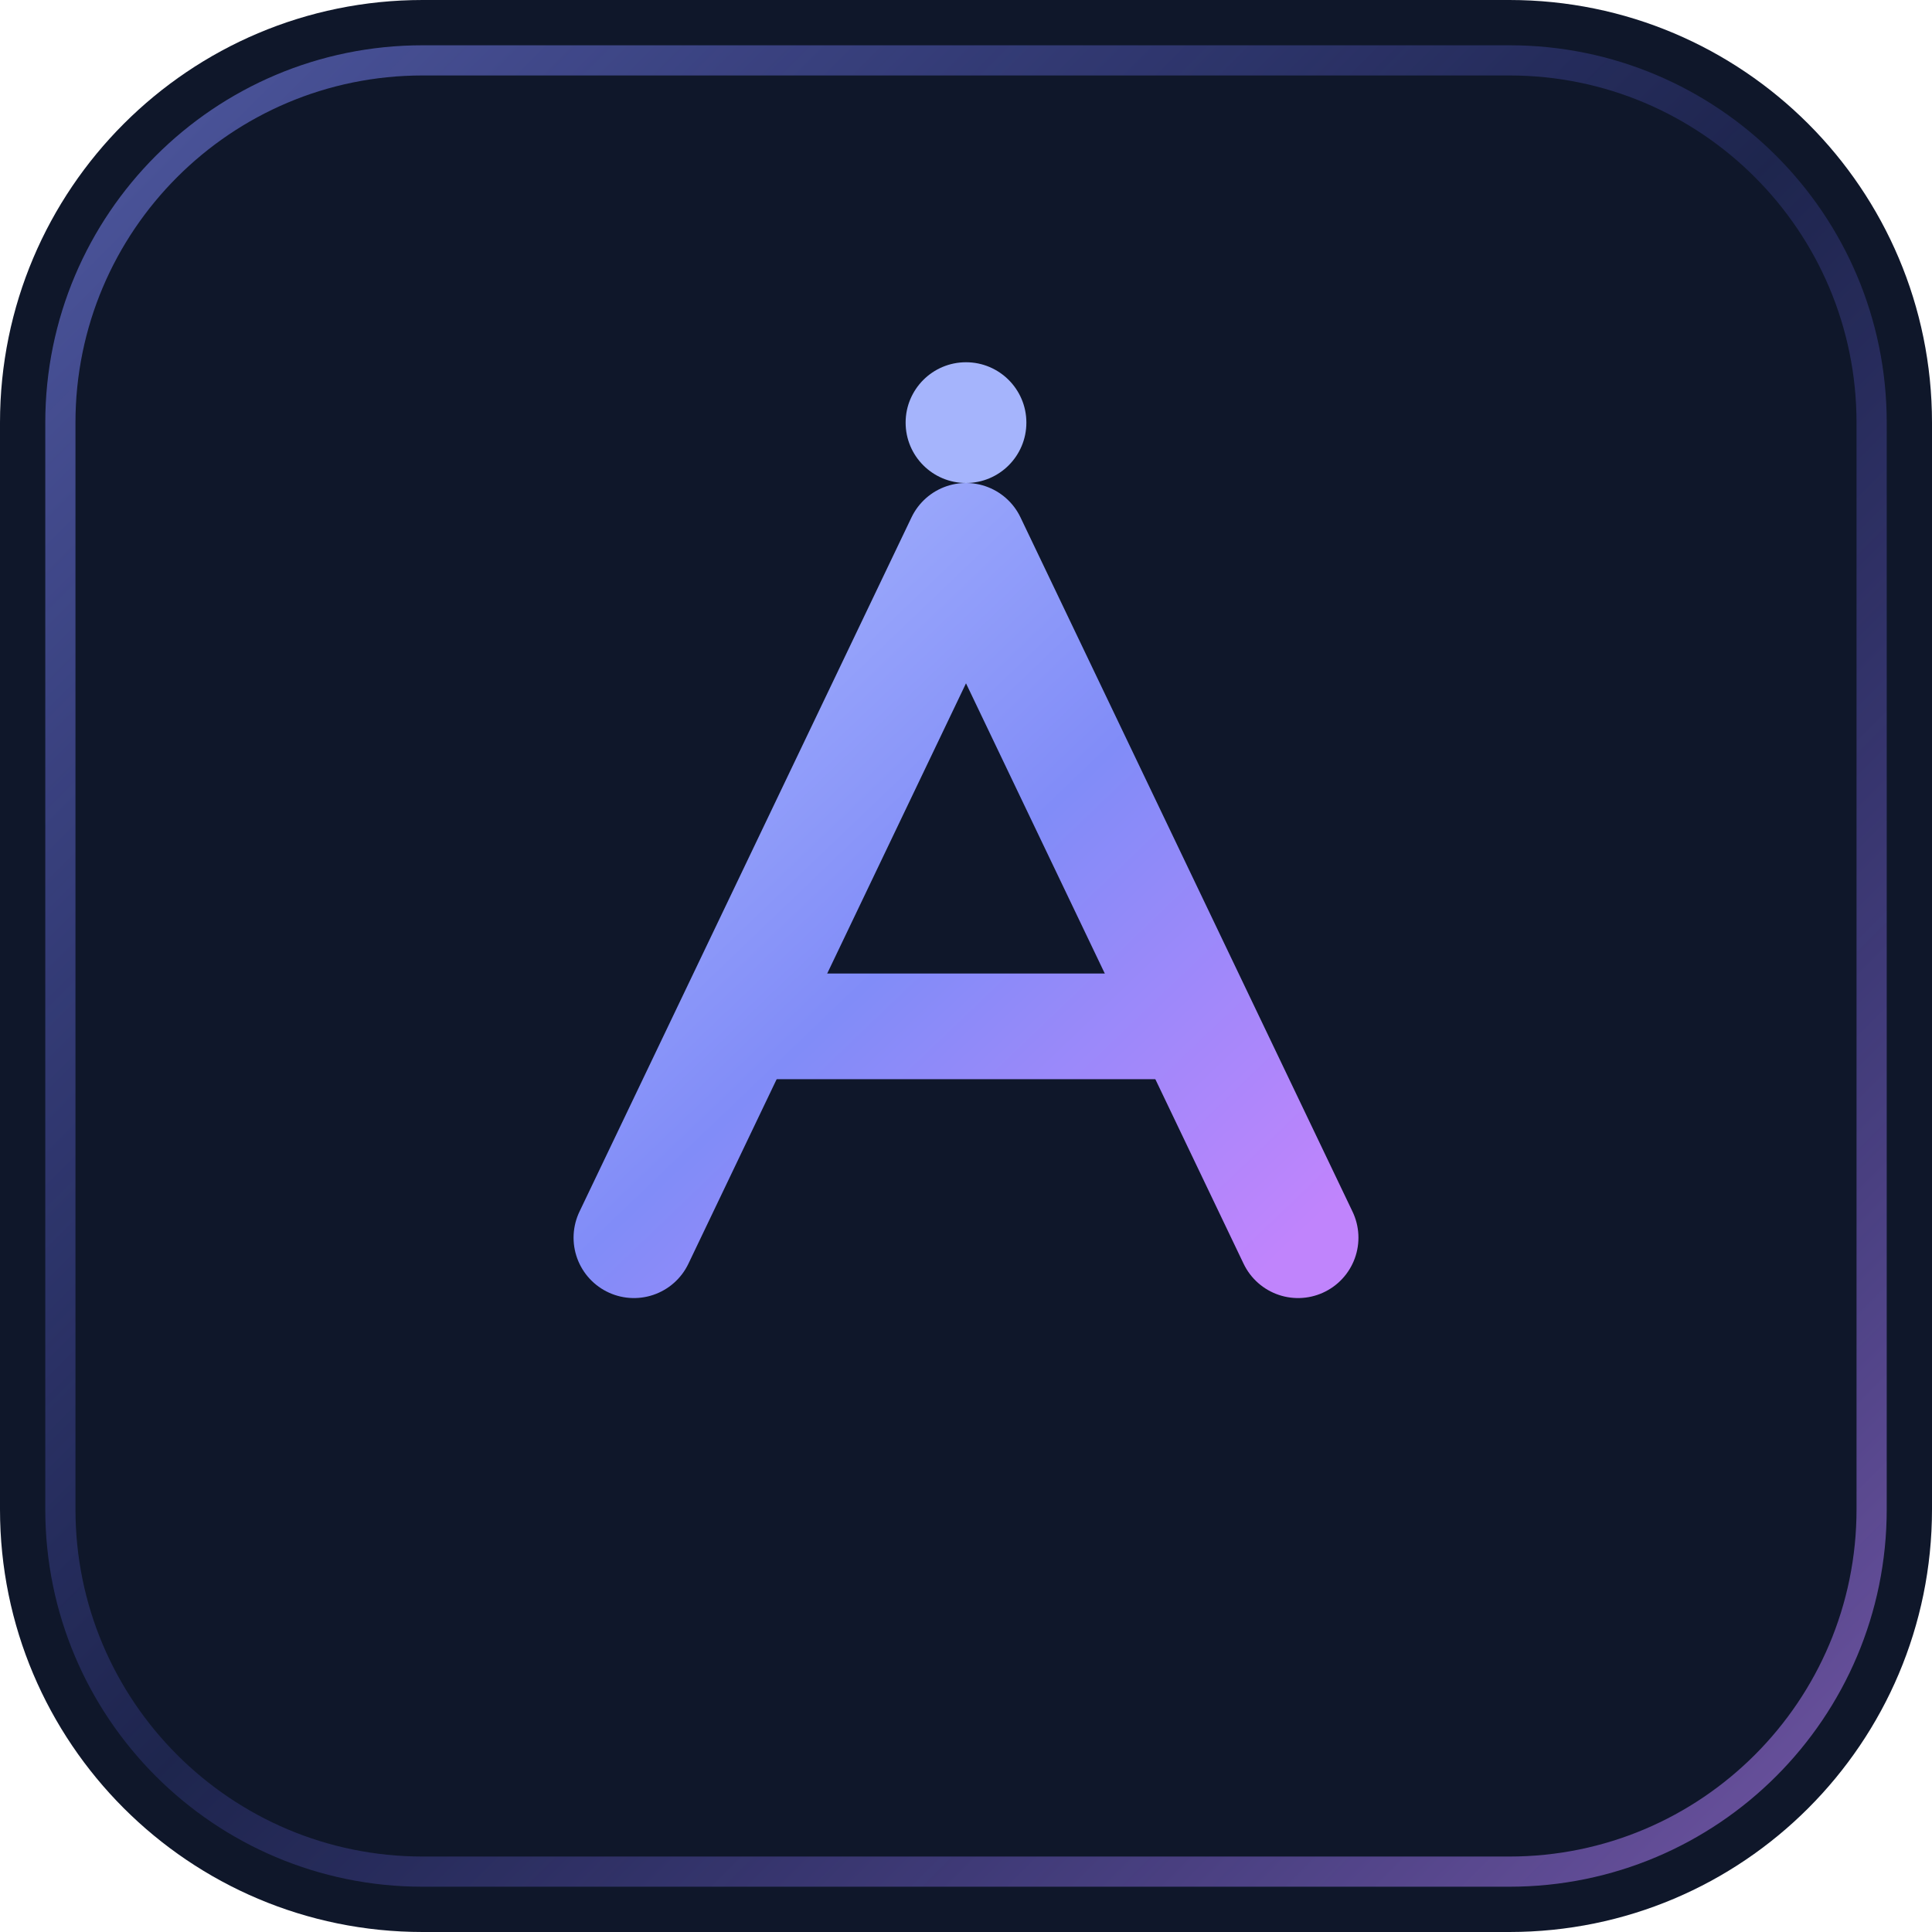
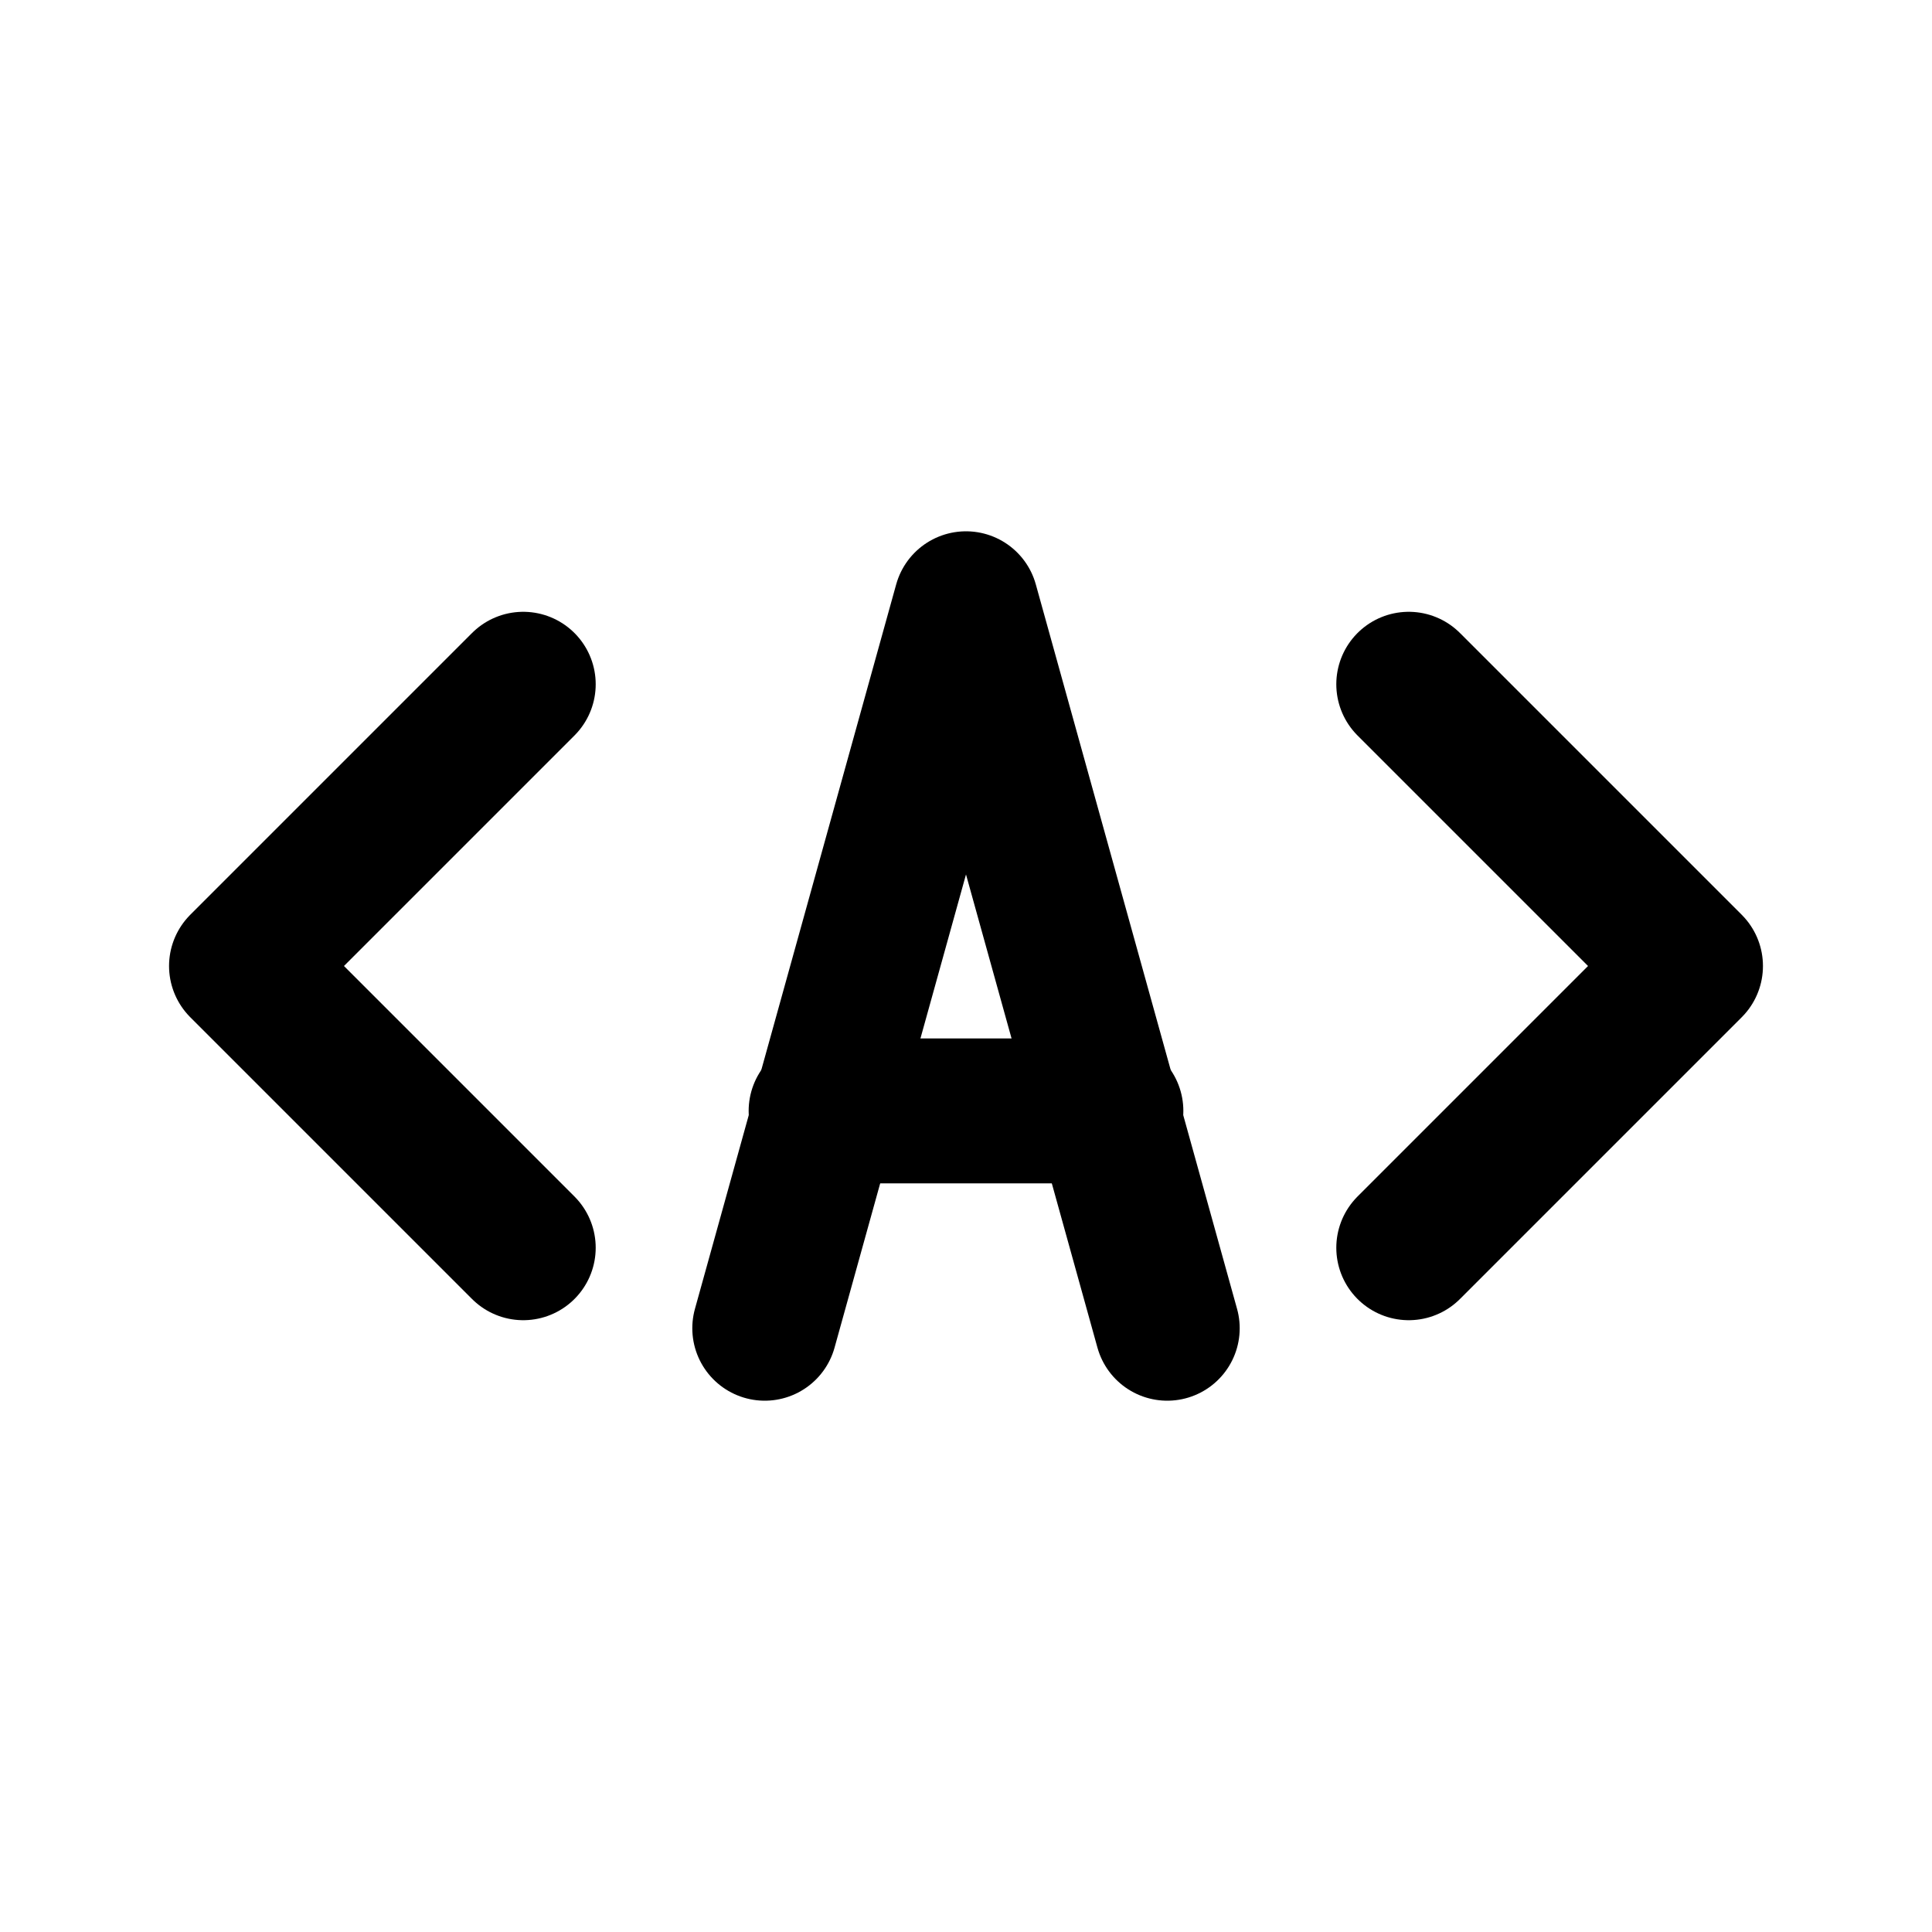
- <svg xmlns="http://www.w3.org/2000/svg" width="128" height="128" viewBox="0 0 128 128" fill="none">
-   <rect width="128" height="128" rx="28" fill="#0F172A" />
-   <rect x="4" y="4" width="120" height="120" rx="24" stroke="url(#border_grad)" stroke-width="2" stroke-opacity="0.6" />
-   <path d="M42 82L64 36L86 82" stroke="url(#accent_grad)" stroke-width="8" stroke-linecap="round" stroke-linejoin="round" />
-   <path d="M51 68H77" stroke="url(#accent_grad)" stroke-width="7" stroke-linecap="round" />
-   <circle cx="64" cy="28" r="4" fill="#A5B4FC" />
-   <defs>
-     <linearGradient id="border_grad" x1="0" y1="0" x2="128" y2="128" gradientUnits="userSpaceOnUse">
-       <stop stop-color="#818CF8" />
-       <stop offset="0.5" stop-color="#6366F1" stop-opacity="0.3" />
-       <stop offset="1" stop-color="#C084FC" />
-     </linearGradient>
-     <linearGradient id="accent_grad" x1="42" y1="36" x2="86" y2="82" gradientUnits="userSpaceOnUse">
-       <stop stop-color="#A5B4FC" />
-       <stop offset="0.5" stop-color="#818CF8" />
-       <stop offset="1" stop-color="#C084FC" />
-     </linearGradient>
-   </defs>
+ <svg xmlns="http://www.w3.org/2000/svg" width="24" height="24" viewBox="0 0 24 24" fill="none">
+   <path d="M6.5 8.5L3 12L6.5 15.5" stroke="currentColor" stroke-width="1.8" stroke-linecap="round" stroke-linejoin="round" />
+   <path d="M17.5 8.5L21 12L17.5 15.5" stroke="currentColor" stroke-width="1.8" stroke-linecap="round" stroke-linejoin="round" />
+   <path d="M9.5 16.5L12 7.5L14.5 16.5" stroke="currentColor" stroke-width="1.8" stroke-linecap="round" stroke-linejoin="round" />
+   <path d="M10.2 13.8H13.8" stroke="currentColor" stroke-width="1.8" stroke-linecap="round" />
</svg>
